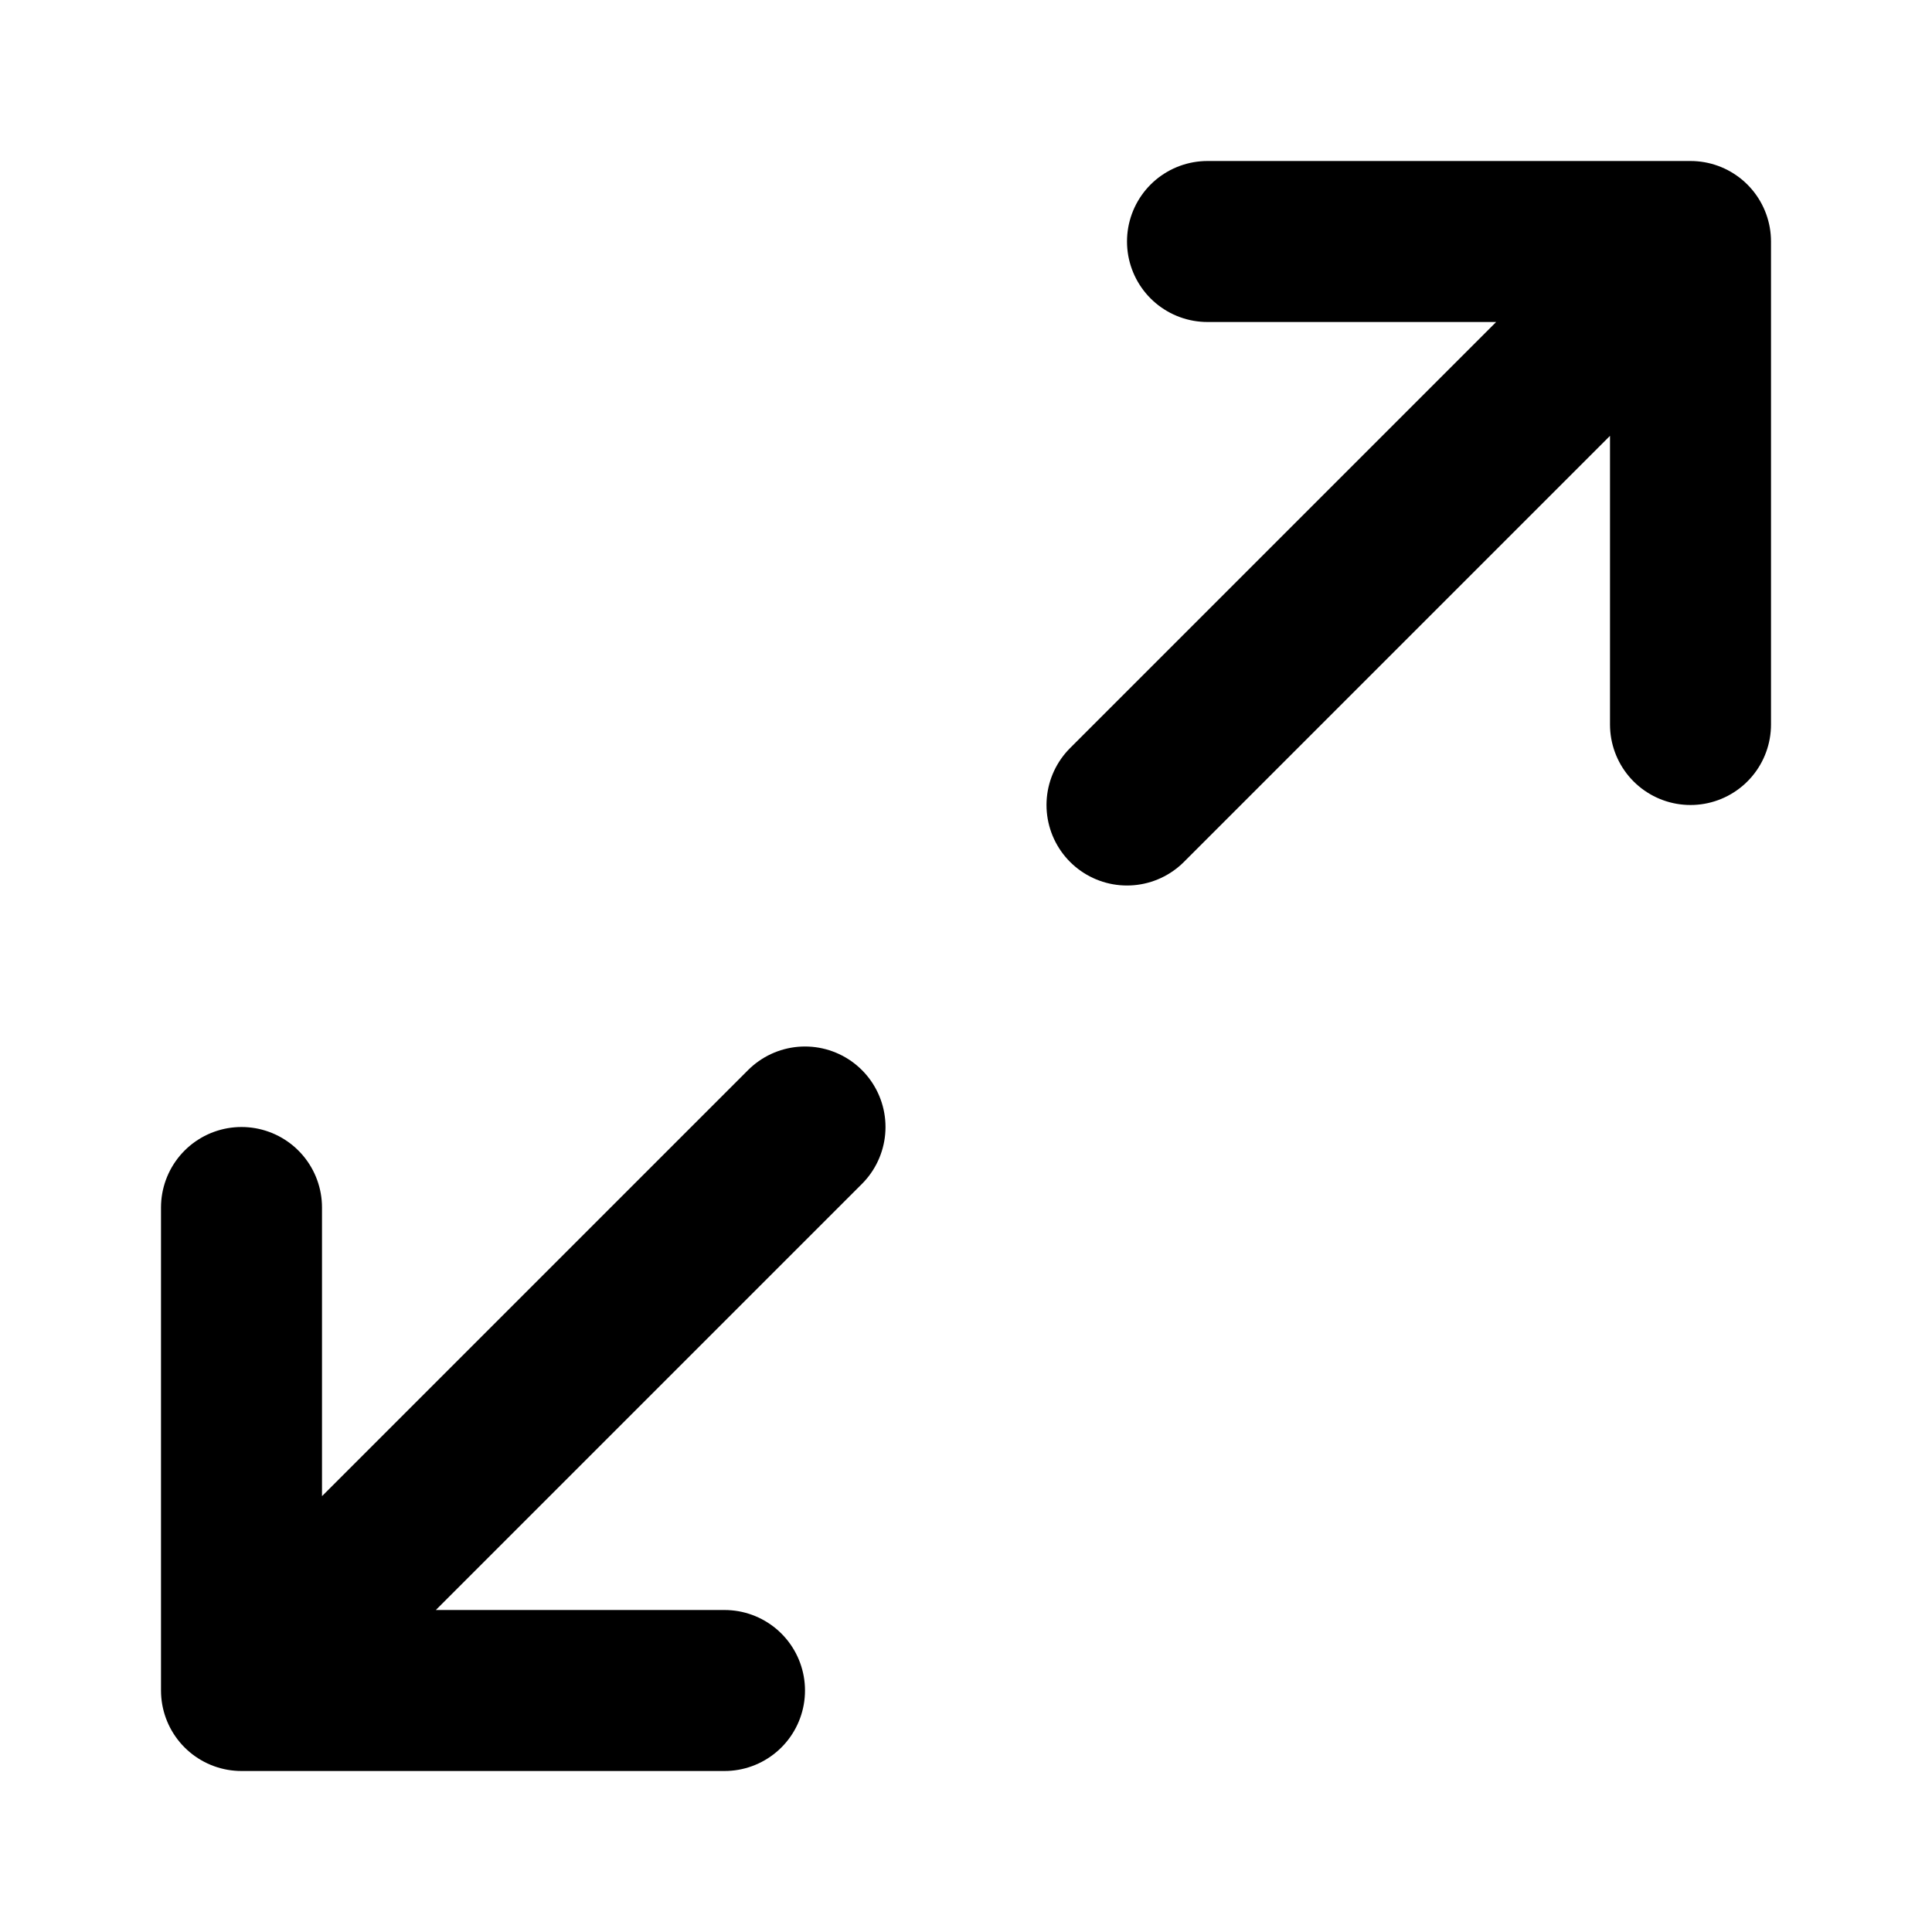
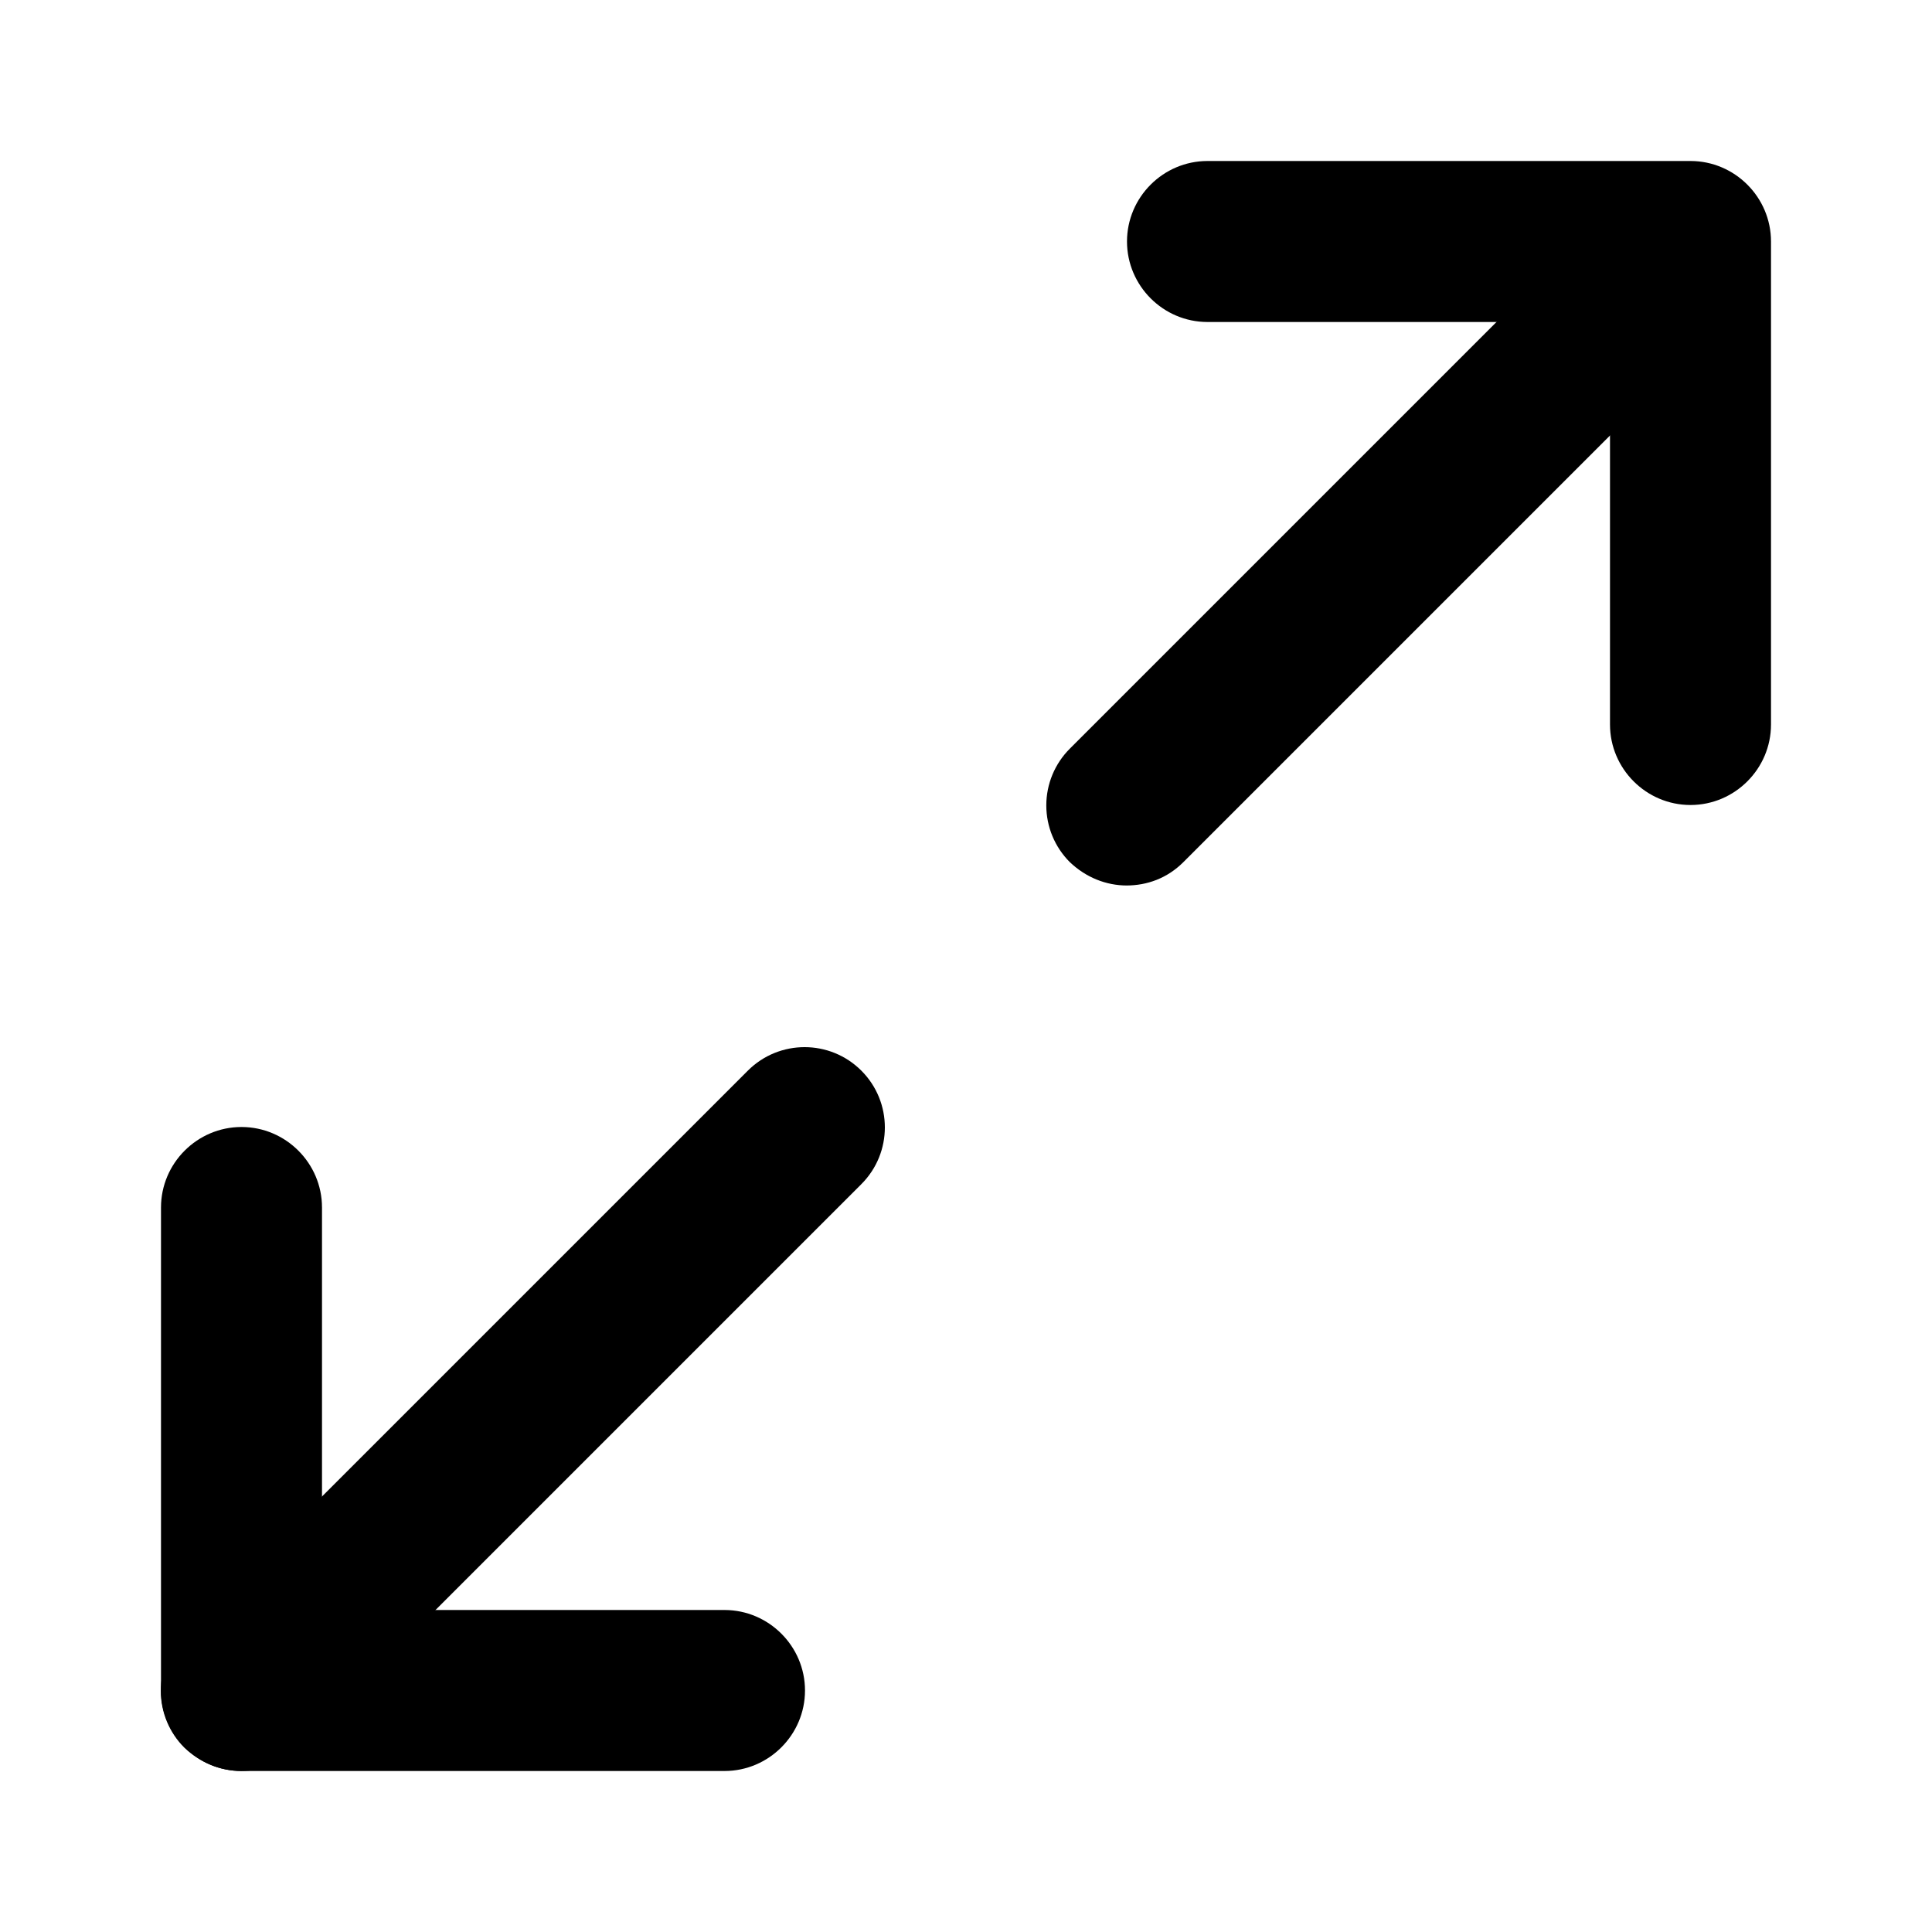
<svg xmlns="http://www.w3.org/2000/svg" viewBox="0 0 24 24">
-   <path d="M15 3h6v6M9 21H3v-6M21 3l-7 7M3 21l7-7" stroke-linecap="round" stroke-width="2" stroke="#000" fill="none" stroke-linejoin="round" />
+   <path d="M21 10c-.55 0-1-.45-1-1V4h-5c-.55 0-1-.45-1-1s.45-1 1-1h6c.55 0 1 .45 1 1v6c0 .55-.45 1-1 1zM9 22H3c-.55 0-1-.45-1-1v-6c0-.55.45-1 1-1s1 .45 1 1v5h5c.55 0 1 .45 1 1s-.45 1-1 1z" />
+   <path d="M14 11c-.26 0-.51-.1-.71-.29a.996.996 0 010-1.41l7-7a.996.996 0 111.41 1.41l-7 7c-.2.2-.45.29-.71.29zM3 22c-.26 0-.51-.1-.71-.29a.996.996 0 010-1.41l7-7a.996.996 0 111.41 1.41l-7 7c-.2.2-.45.29-.71.29z" />
</svg>
